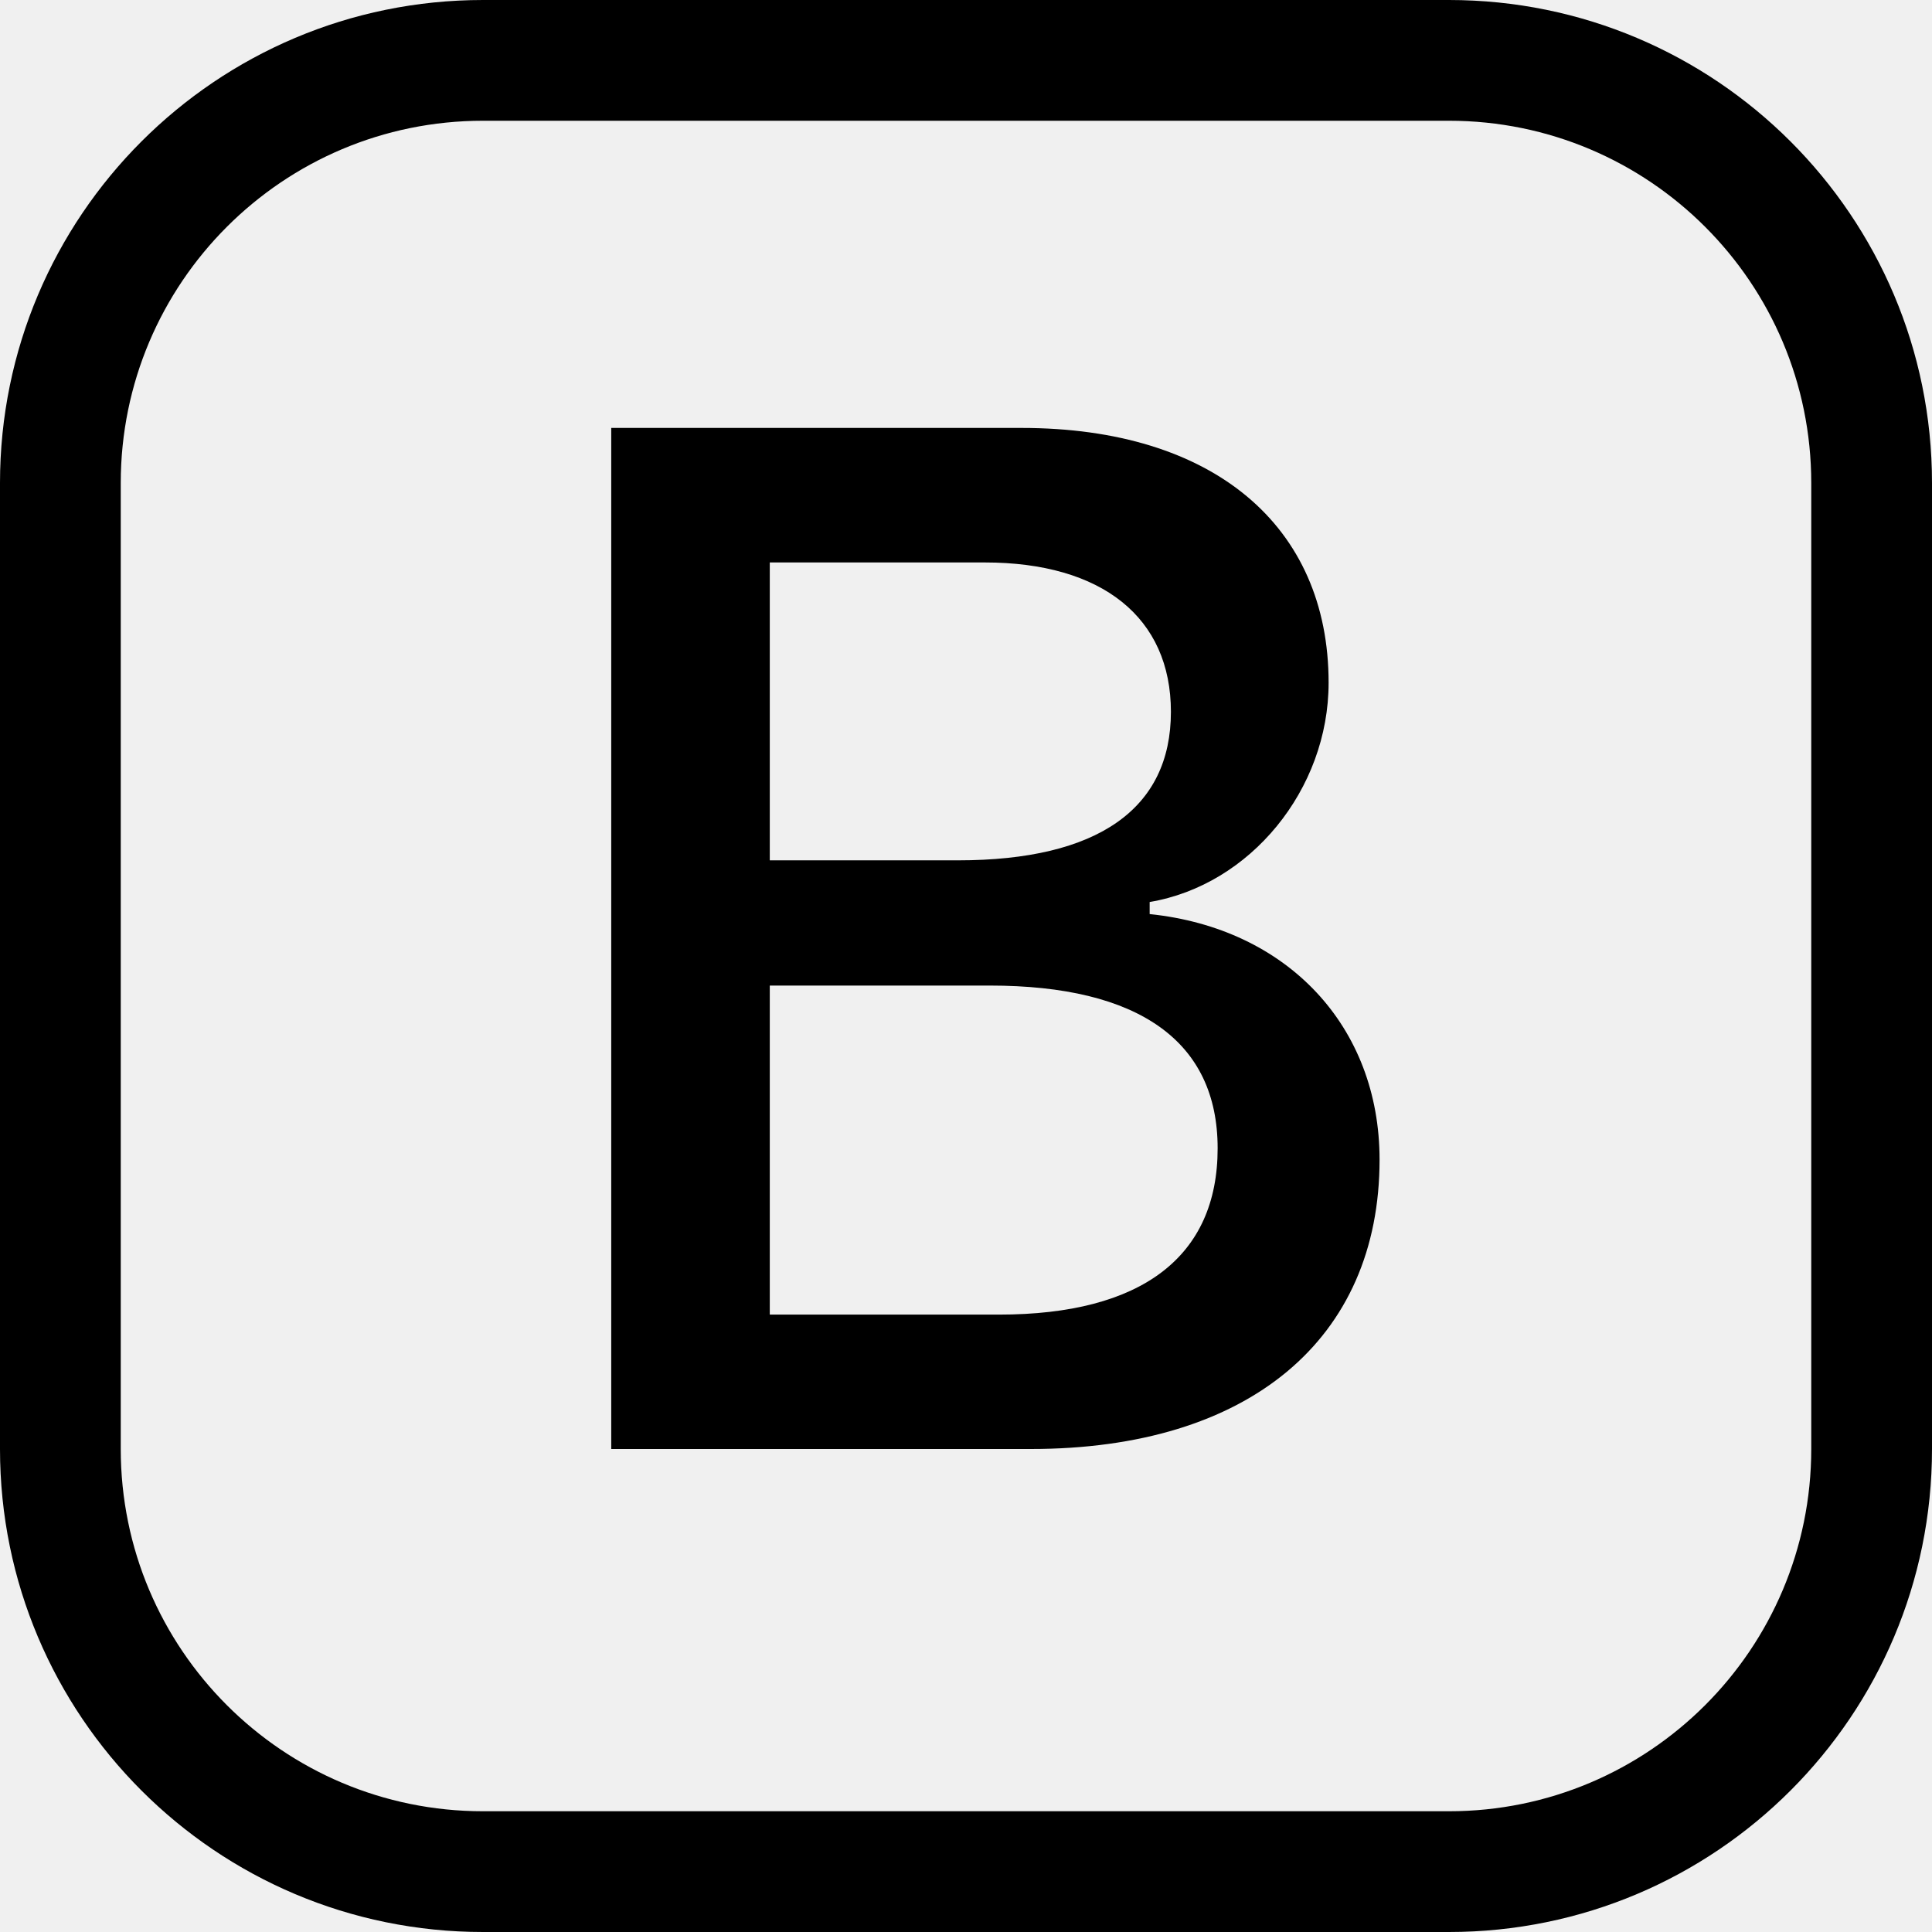
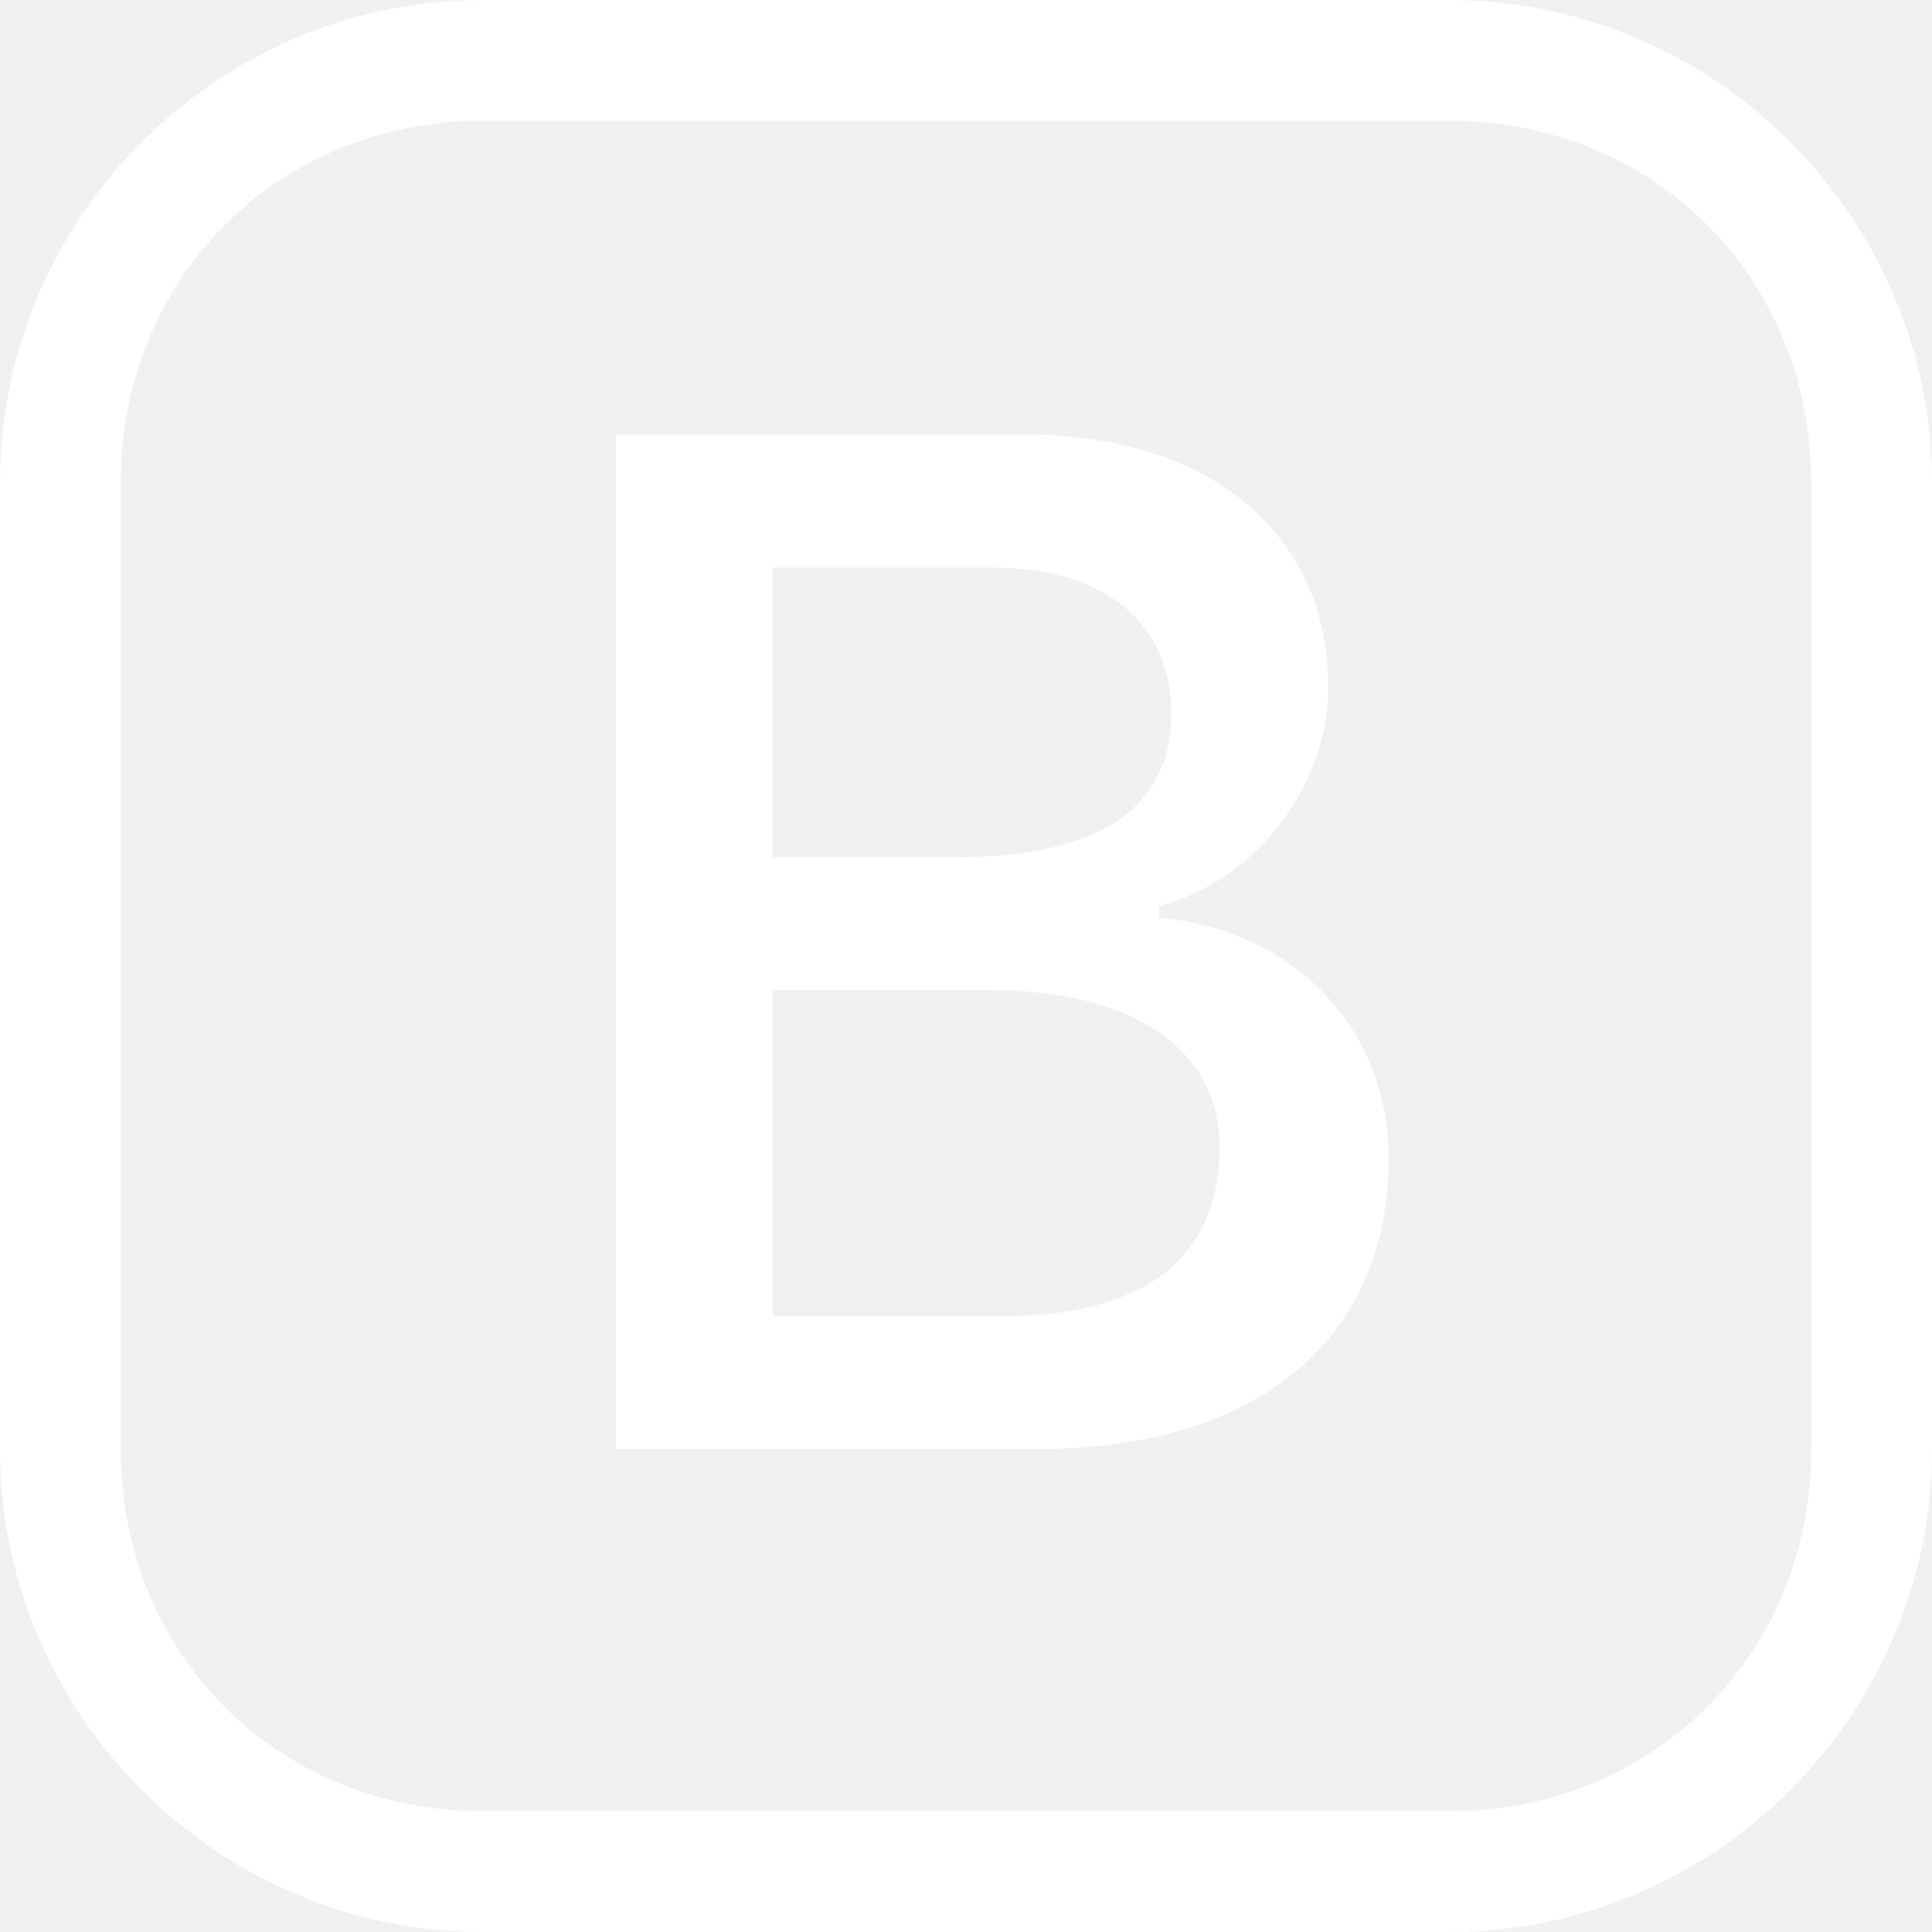
- <svg xmlns="http://www.w3.org/2000/svg" width="16" height="16" fill="currentColor" class="bi bi-bootstrap" viewBox="0 0 16 16">
-   <path d="M5.062 12h3.475c1.804 0 2.888-.908 2.888-2.396 0-1.102-.761-1.916-1.904-2.034v-.1c.832-.14 1.482-.93 1.482-1.816 0-1.3-.955-2.11-2.542-2.11H5.062V12zm1.313-4.875V4.658h1.78c.973 0 1.542.457 1.542 1.237 0 .802-.604 1.23-1.764 1.23H6.375zm0 3.762V8.162h1.822c1.236 0 1.887.463 1.887 1.348 0 .896-.627 1.377-1.811 1.377H6.375z" />
-   <path d="M0 4a4 4 0 0 1 4-4h8a4 4 0 0 1 4 4v8a4 4 0 0 1-4 4H4a4 4 0 0 1-4-4V4zm4-3a3 3 0 0 0-3 3v8a3 3 0 0 0 3 3h8a3 3 0 0 0 3-3V4a3 3 0 0 0-3-3H4z" />
+ <svg xmlns="http://www.w3.org/2000/svg" version="1.1" id="Layer_1" x="0px" y="0px" viewBox="0 0 16 16" style="enable-background:new 0 0 16 16;" xml:space="preserve">
+   <style type="text/css">
+ 	.st0{fill:#FFFFFF;}
+ </style>
+   <path class="st0" d="M5.1,12h3.5c1.8,0,2.9-0.9,2.9-2.4c0-1.1-0.8-1.9-1.9-2V7.5C10.4,7.3,11,6.5,11,5.7c0-1.3-1-2.1-2.5-2.1H5.1V12  z M6.4,7.1V4.7h1.8c1,0,1.5,0.5,1.5,1.2c0,0.8-0.6,1.2-1.8,1.2H6.4z M6.4,10.9V8.2h1.8c1.2,0,1.9,0.5,1.9,1.3c0,0.9-0.6,1.4-1.8,1.4  H6.4z" />
+   <path class="st0" d="M0,4c0-2.2,1.8-4,4-4h8c2.2,0,4,1.8,4,4v8c0,2.2-1.8,4-4,4H4c-2.2,0-4-1.8-4-4V4z M4,1C2.3,1,1,2.3,1,4v8  c0,1.7,1.3,3,3,3h8c1.7,0,3-1.3,3-3V4c0-1.7-1.3-3-3-3H4z" />
</svg>
